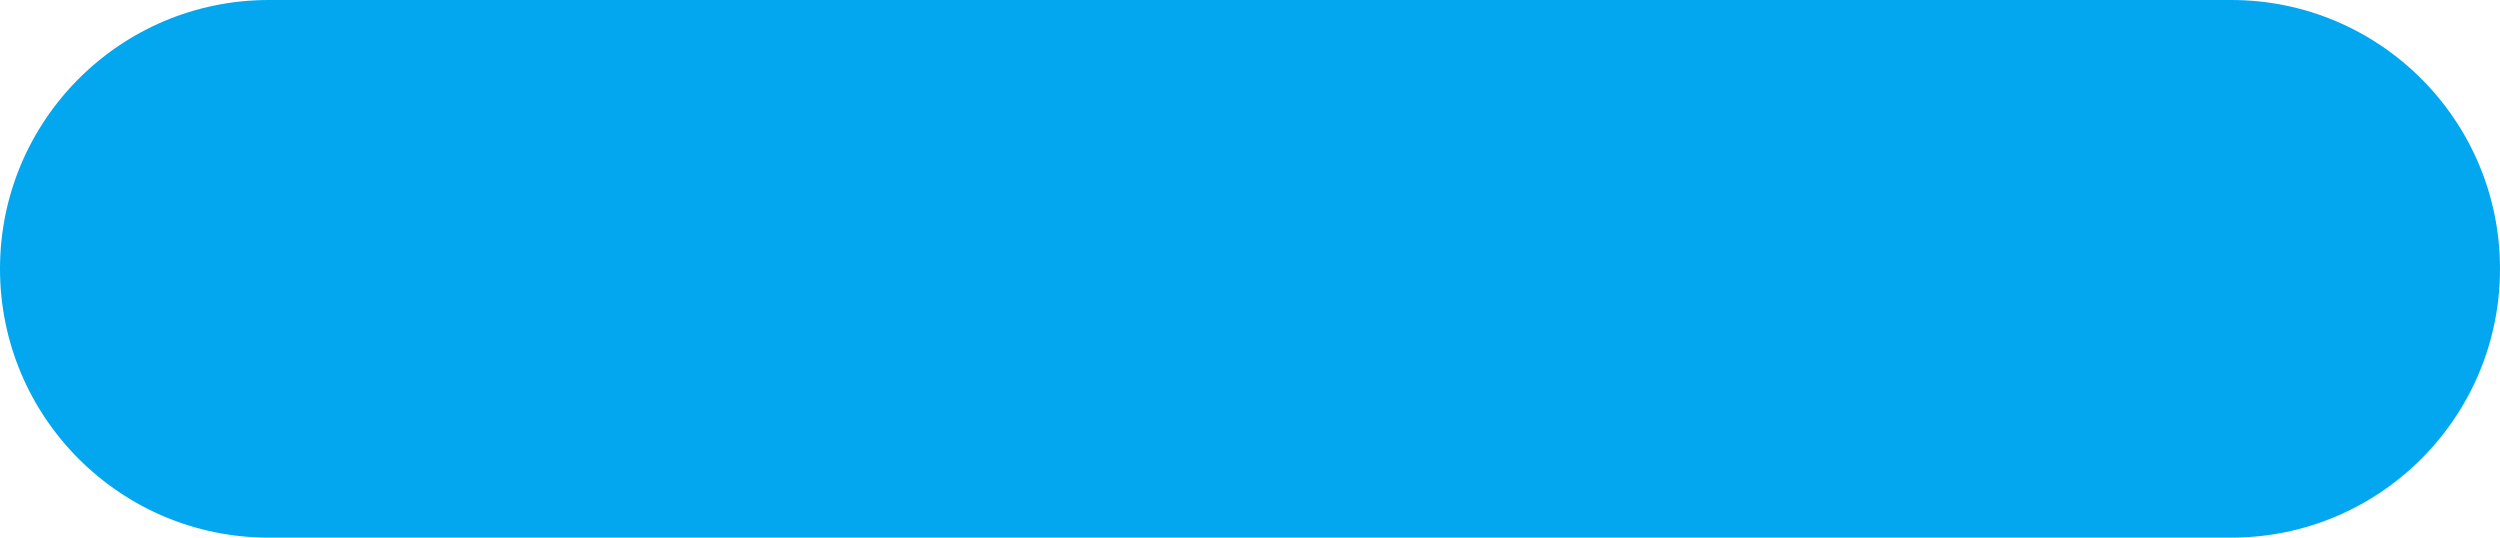
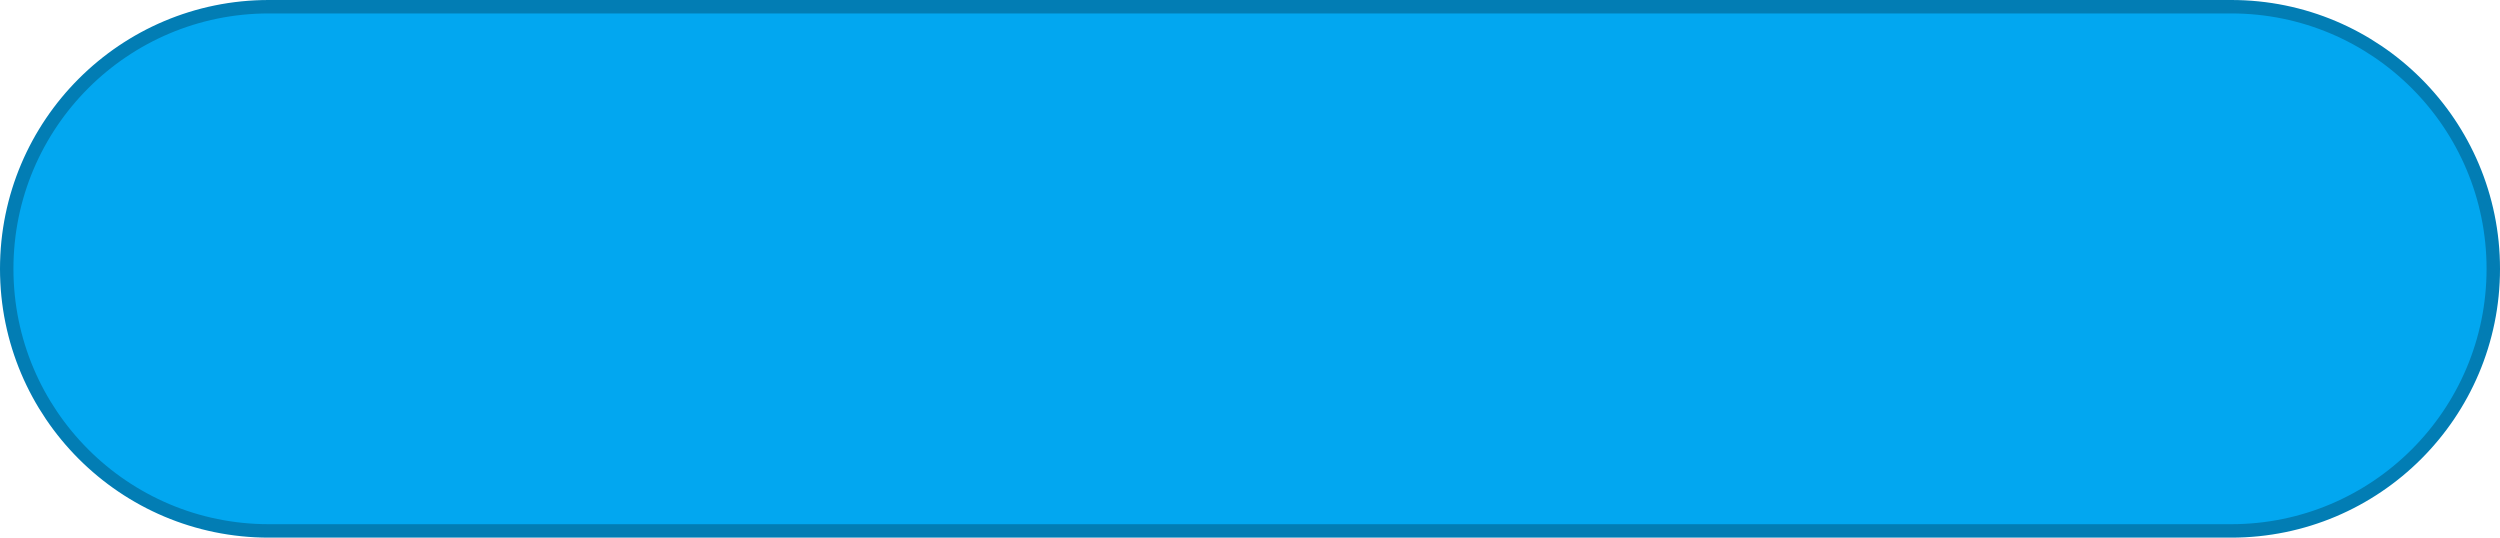
<svg xmlns="http://www.w3.org/2000/svg" version="1.1" width="186px" height="40px">
-   <g transform="matrix(1 0 0 1 -1573 -880 )">
-     <path d="M 1573 900  A 20 20 0 0 1 1593 880 L 1739 880  A 20 20 0 0 1 1759 900 A 20 20 0 0 1 1739 920 L 1593 920  A 20 20 0 0 1 1573 900 Z " fill-rule="nonzero" fill="#02a7f0" stroke="none" />
+   <g transform="matrix(1 0 0 1 -1790 -880 )">
+     <path d="M 1790.5 900  A 19.5 19.5 0 0 1 1810 880.5 L 1956 880.5  A 19.5 19.5 0 0 1 1975.5 900 A 19.5 19.5 0 0 1 1956 919.5 L 1810 919.5  A 19.5 19.5 0 0 1 1790.5 900 Z " fill-rule="nonzero" fill="#02a7f0" stroke="none" />
+     <path d="M 1790.5 900  A 19.5 19.5 0 0 1 1810 880.5 L 1956 880.5  A 19.5 19.5 0 0 1 1975.5 900 A 19.5 19.5 0 0 1 1956 919.5 L 1810 919.5  A 19.5 19.5 0 0 1 1790.5 900 Z " stroke-width="1" stroke="#027db4" fill="none" />
  </g>
</svg>
